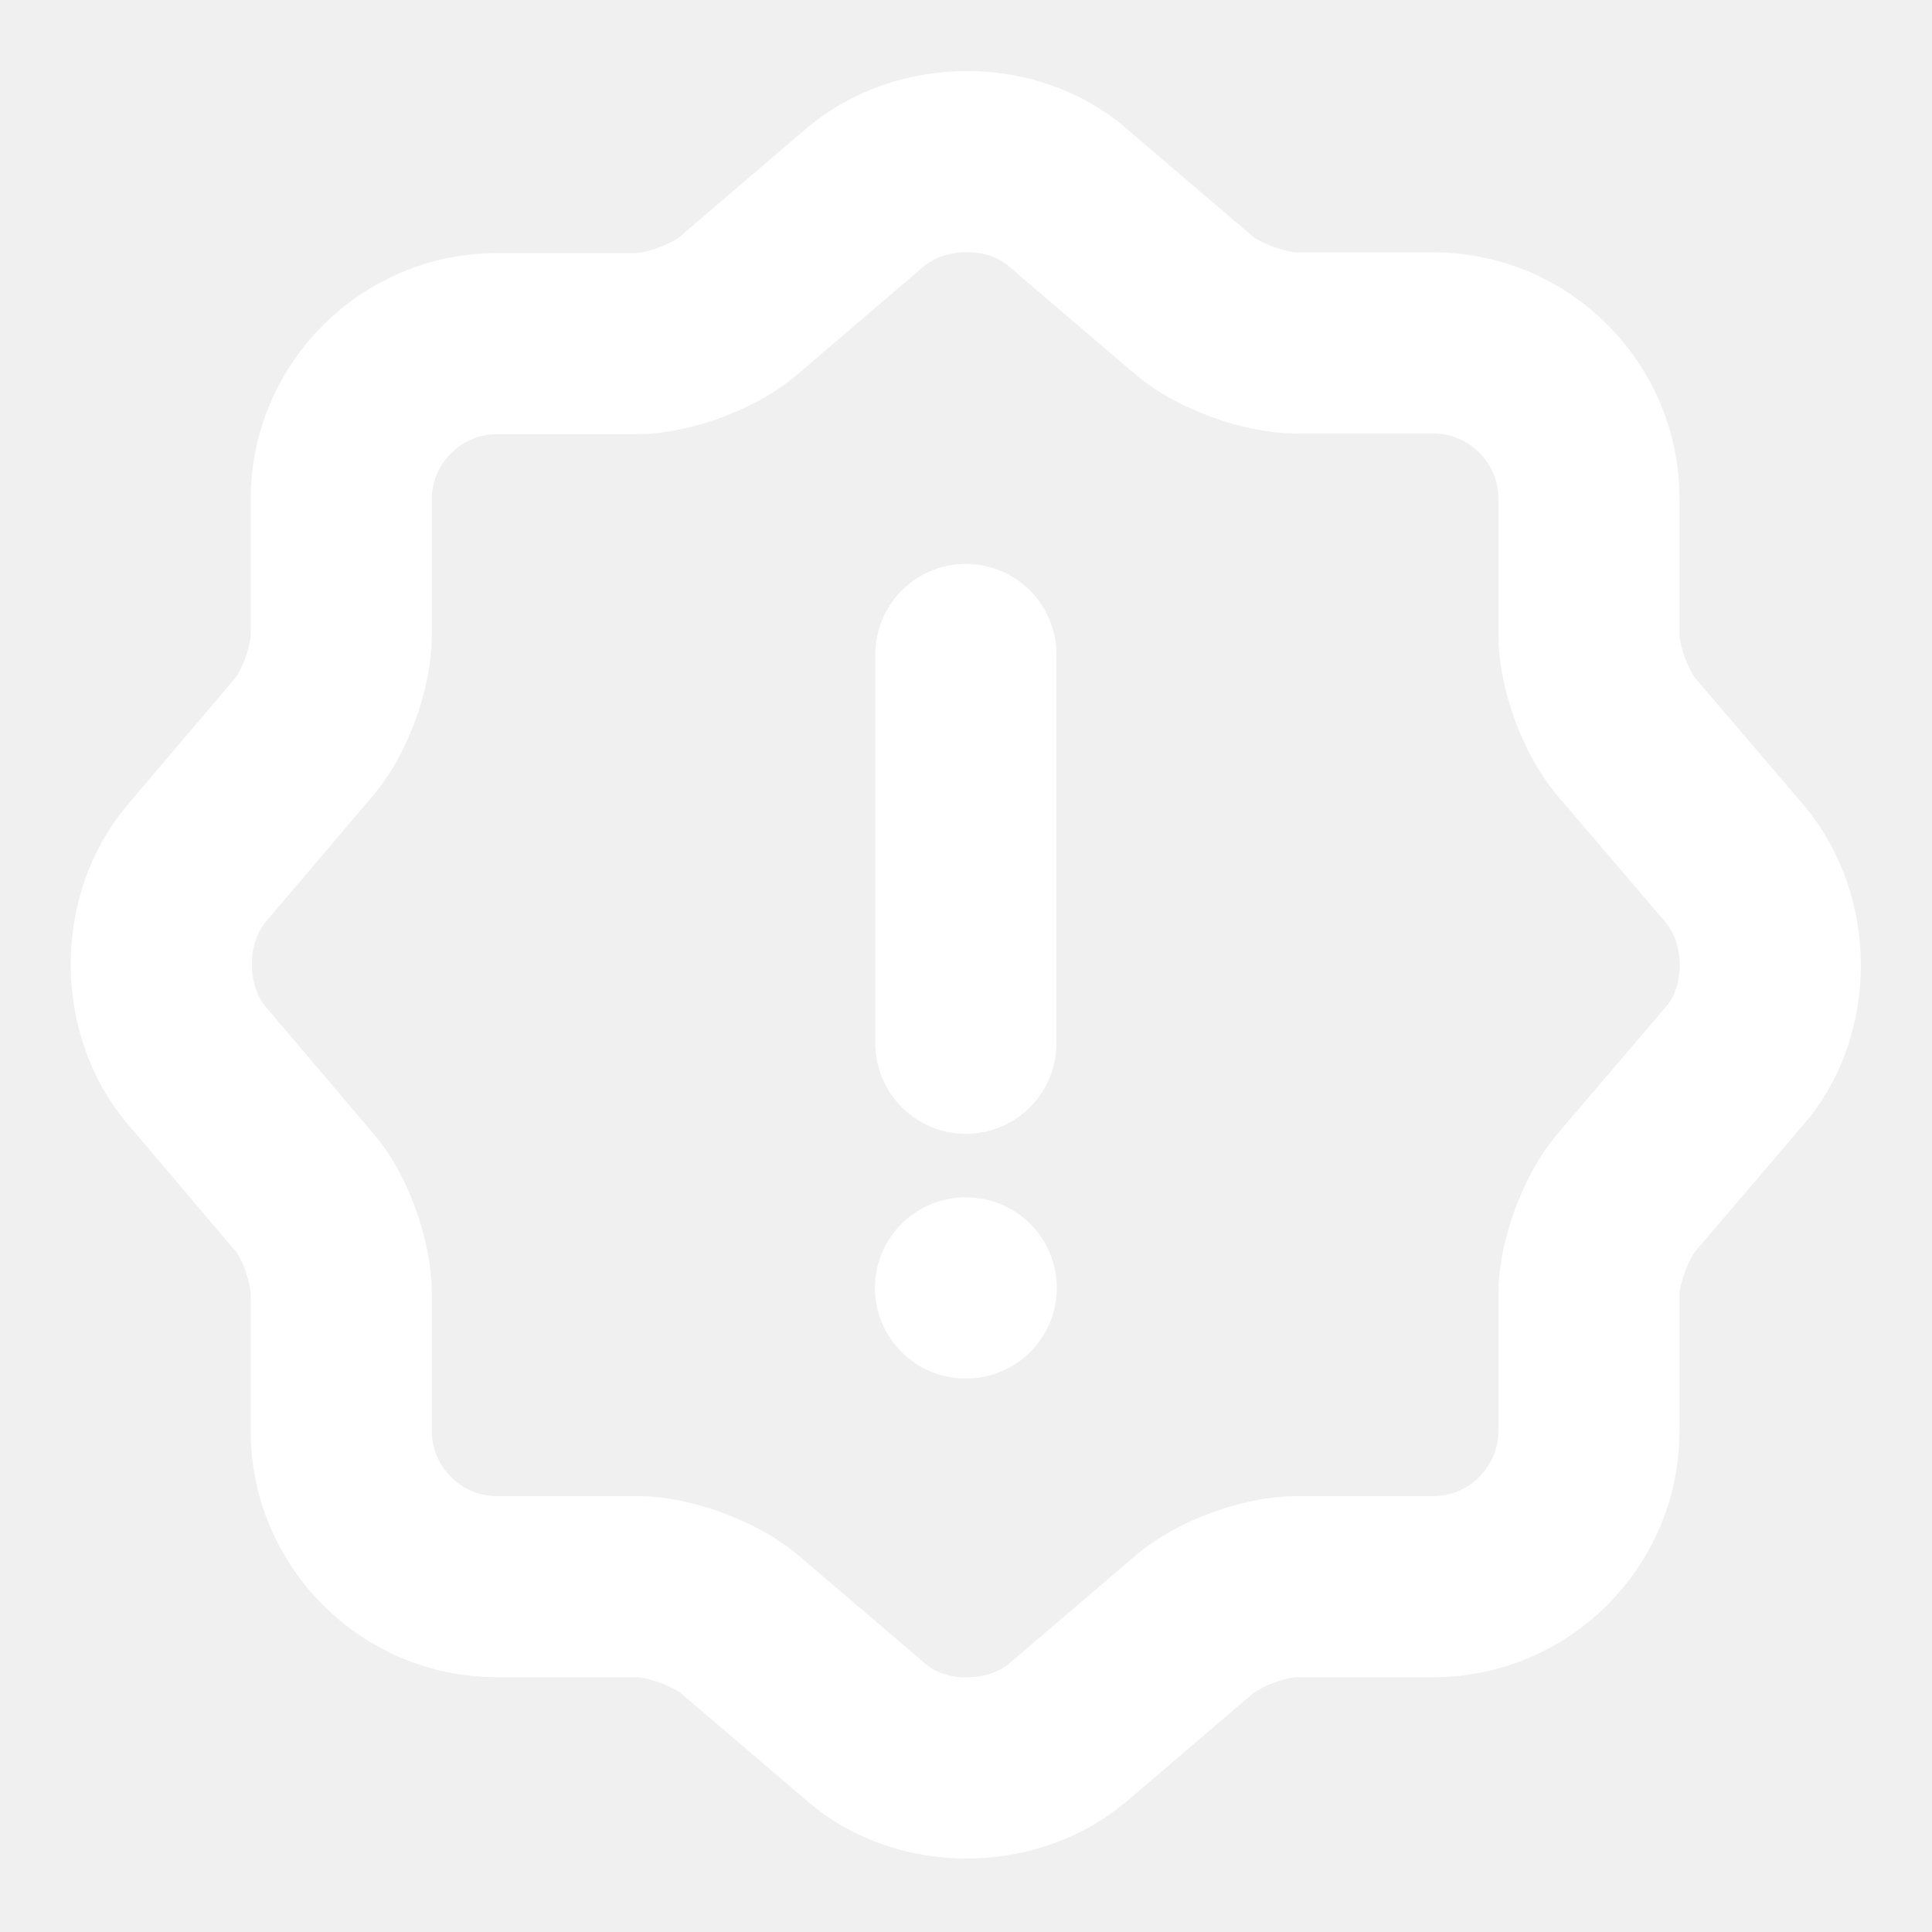
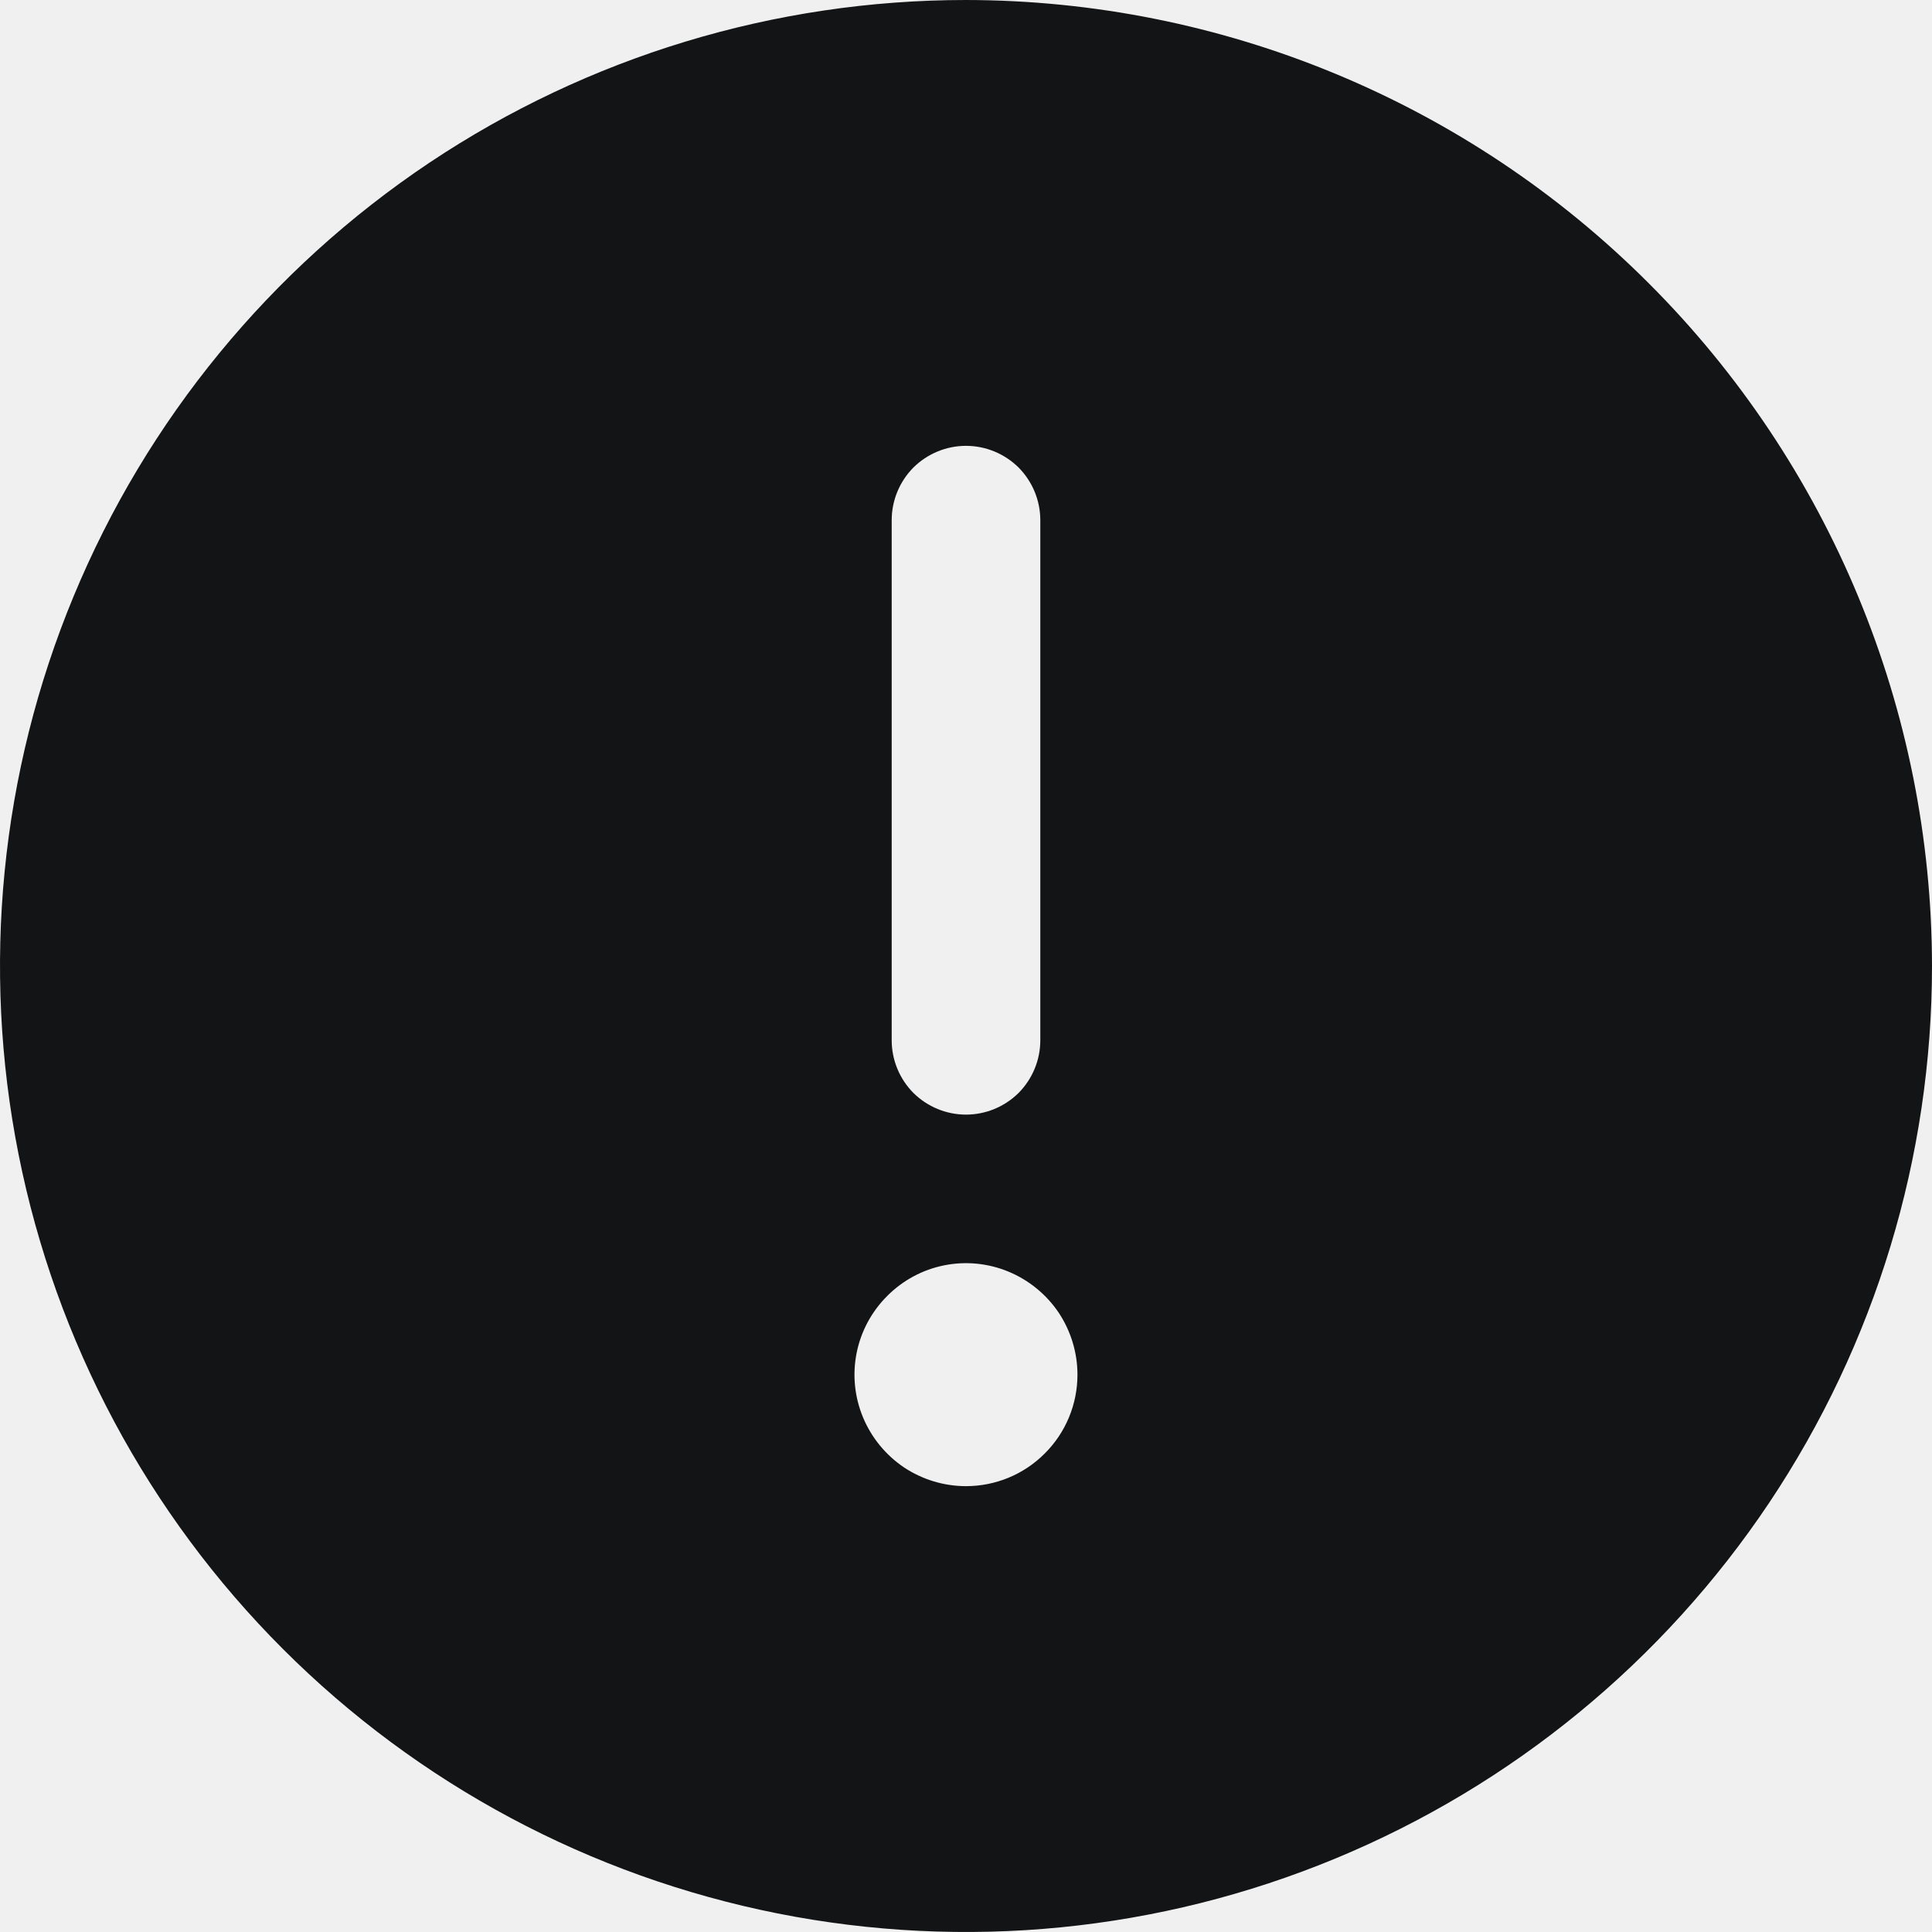
- <svg xmlns="http://www.w3.org/2000/svg" width="16" height="16" viewBox="0 0 16 16" fill="none">
-   <g id="Info Icon">
-     <path id="icon" d="M7.999 5.42V8.64M7.996 10.666H8.002M7.166 1.633C7.633 1.24 8.386 1.24 8.839 1.633L9.893 2.533C10.093 2.7 10.473 2.84 10.739 2.84H11.873C12.579 2.84 13.159 3.42 13.159 4.126V5.26C13.159 5.526 13.299 5.9 13.466 6.1L14.366 7.153C14.759 7.62 14.759 8.373 14.366 8.826L13.466 9.88C13.299 10.08 13.159 10.453 13.159 10.72V11.853C13.159 12.56 12.579 13.14 11.873 13.14H10.739C10.473 13.14 10.099 13.28 9.899 13.446L8.846 14.346C8.379 14.74 7.626 14.74 7.173 14.346L6.119 13.446C5.919 13.28 5.539 13.14 5.279 13.14H4.113C3.406 13.14 2.826 12.56 2.826 11.853V10.713C2.826 10.453 2.693 10.073 2.526 9.88L1.626 8.82C1.239 8.36 1.239 7.613 1.626 7.153L2.526 6.093C2.693 5.893 2.826 5.52 2.826 5.26V4.133C2.826 3.426 3.406 2.846 4.113 2.846H5.266C5.533 2.846 5.906 2.706 6.106 2.54L7.166 1.633Z" stroke="white" stroke-width="1.5" stroke-linecap="round" stroke-linejoin="round" />
-   </g>
+ <svg xmlns="http://www.w3.org/2000/svg" width="13" height="13" viewBox="0 0 13 13" fill="none">
+   <path d="M6.5 0C5.214 0 3.958 0.381 2.889 1.095C1.82 1.81 0.987 2.825 0.495 4.013C0.003 5.2 -0.126 6.507 0.125 7.768C0.376 9.029 0.995 10.187 1.904 11.096C2.813 12.005 3.971 12.624 5.232 12.875C6.493 13.126 7.8 12.997 8.987 12.505C10.175 12.013 11.19 11.18 11.905 10.111C12.619 9.042 13 7.786 13 6.5C12.998 4.777 12.313 3.124 11.094 1.906C9.876 0.687 8.223 0.002 6.5 0ZM6 3.5C6 3.367 6.053 3.24 6.146 3.146C6.24 3.053 6.367 3 6.5 3C6.633 3 6.76 3.053 6.854 3.146C6.947 3.24 7 3.367 7 3.5V7C7 7.133 6.947 7.26 6.854 7.354C6.76 7.447 6.633 7.5 6.5 7.5C6.367 7.5 6.24 7.447 6.146 7.354C6.053 7.26 6 7.133 6 7V3.5ZM6.5 10C6.352 10 6.207 9.956 6.083 9.874C5.96 9.791 5.864 9.674 5.807 9.537C5.75 9.4 5.735 9.249 5.764 9.104C5.793 8.958 5.865 8.825 5.97 8.72C6.075 8.615 6.208 8.543 6.354 8.514C6.499 8.485 6.65 8.5 6.787 8.557C6.924 8.614 7.041 8.71 7.124 8.833C7.206 8.957 7.25 9.102 7.25 9.25C7.25 9.449 7.171 9.64 7.03 9.78C6.89 9.921 6.699 10 6.5 10Z" fill="#131415" />
</svg>
